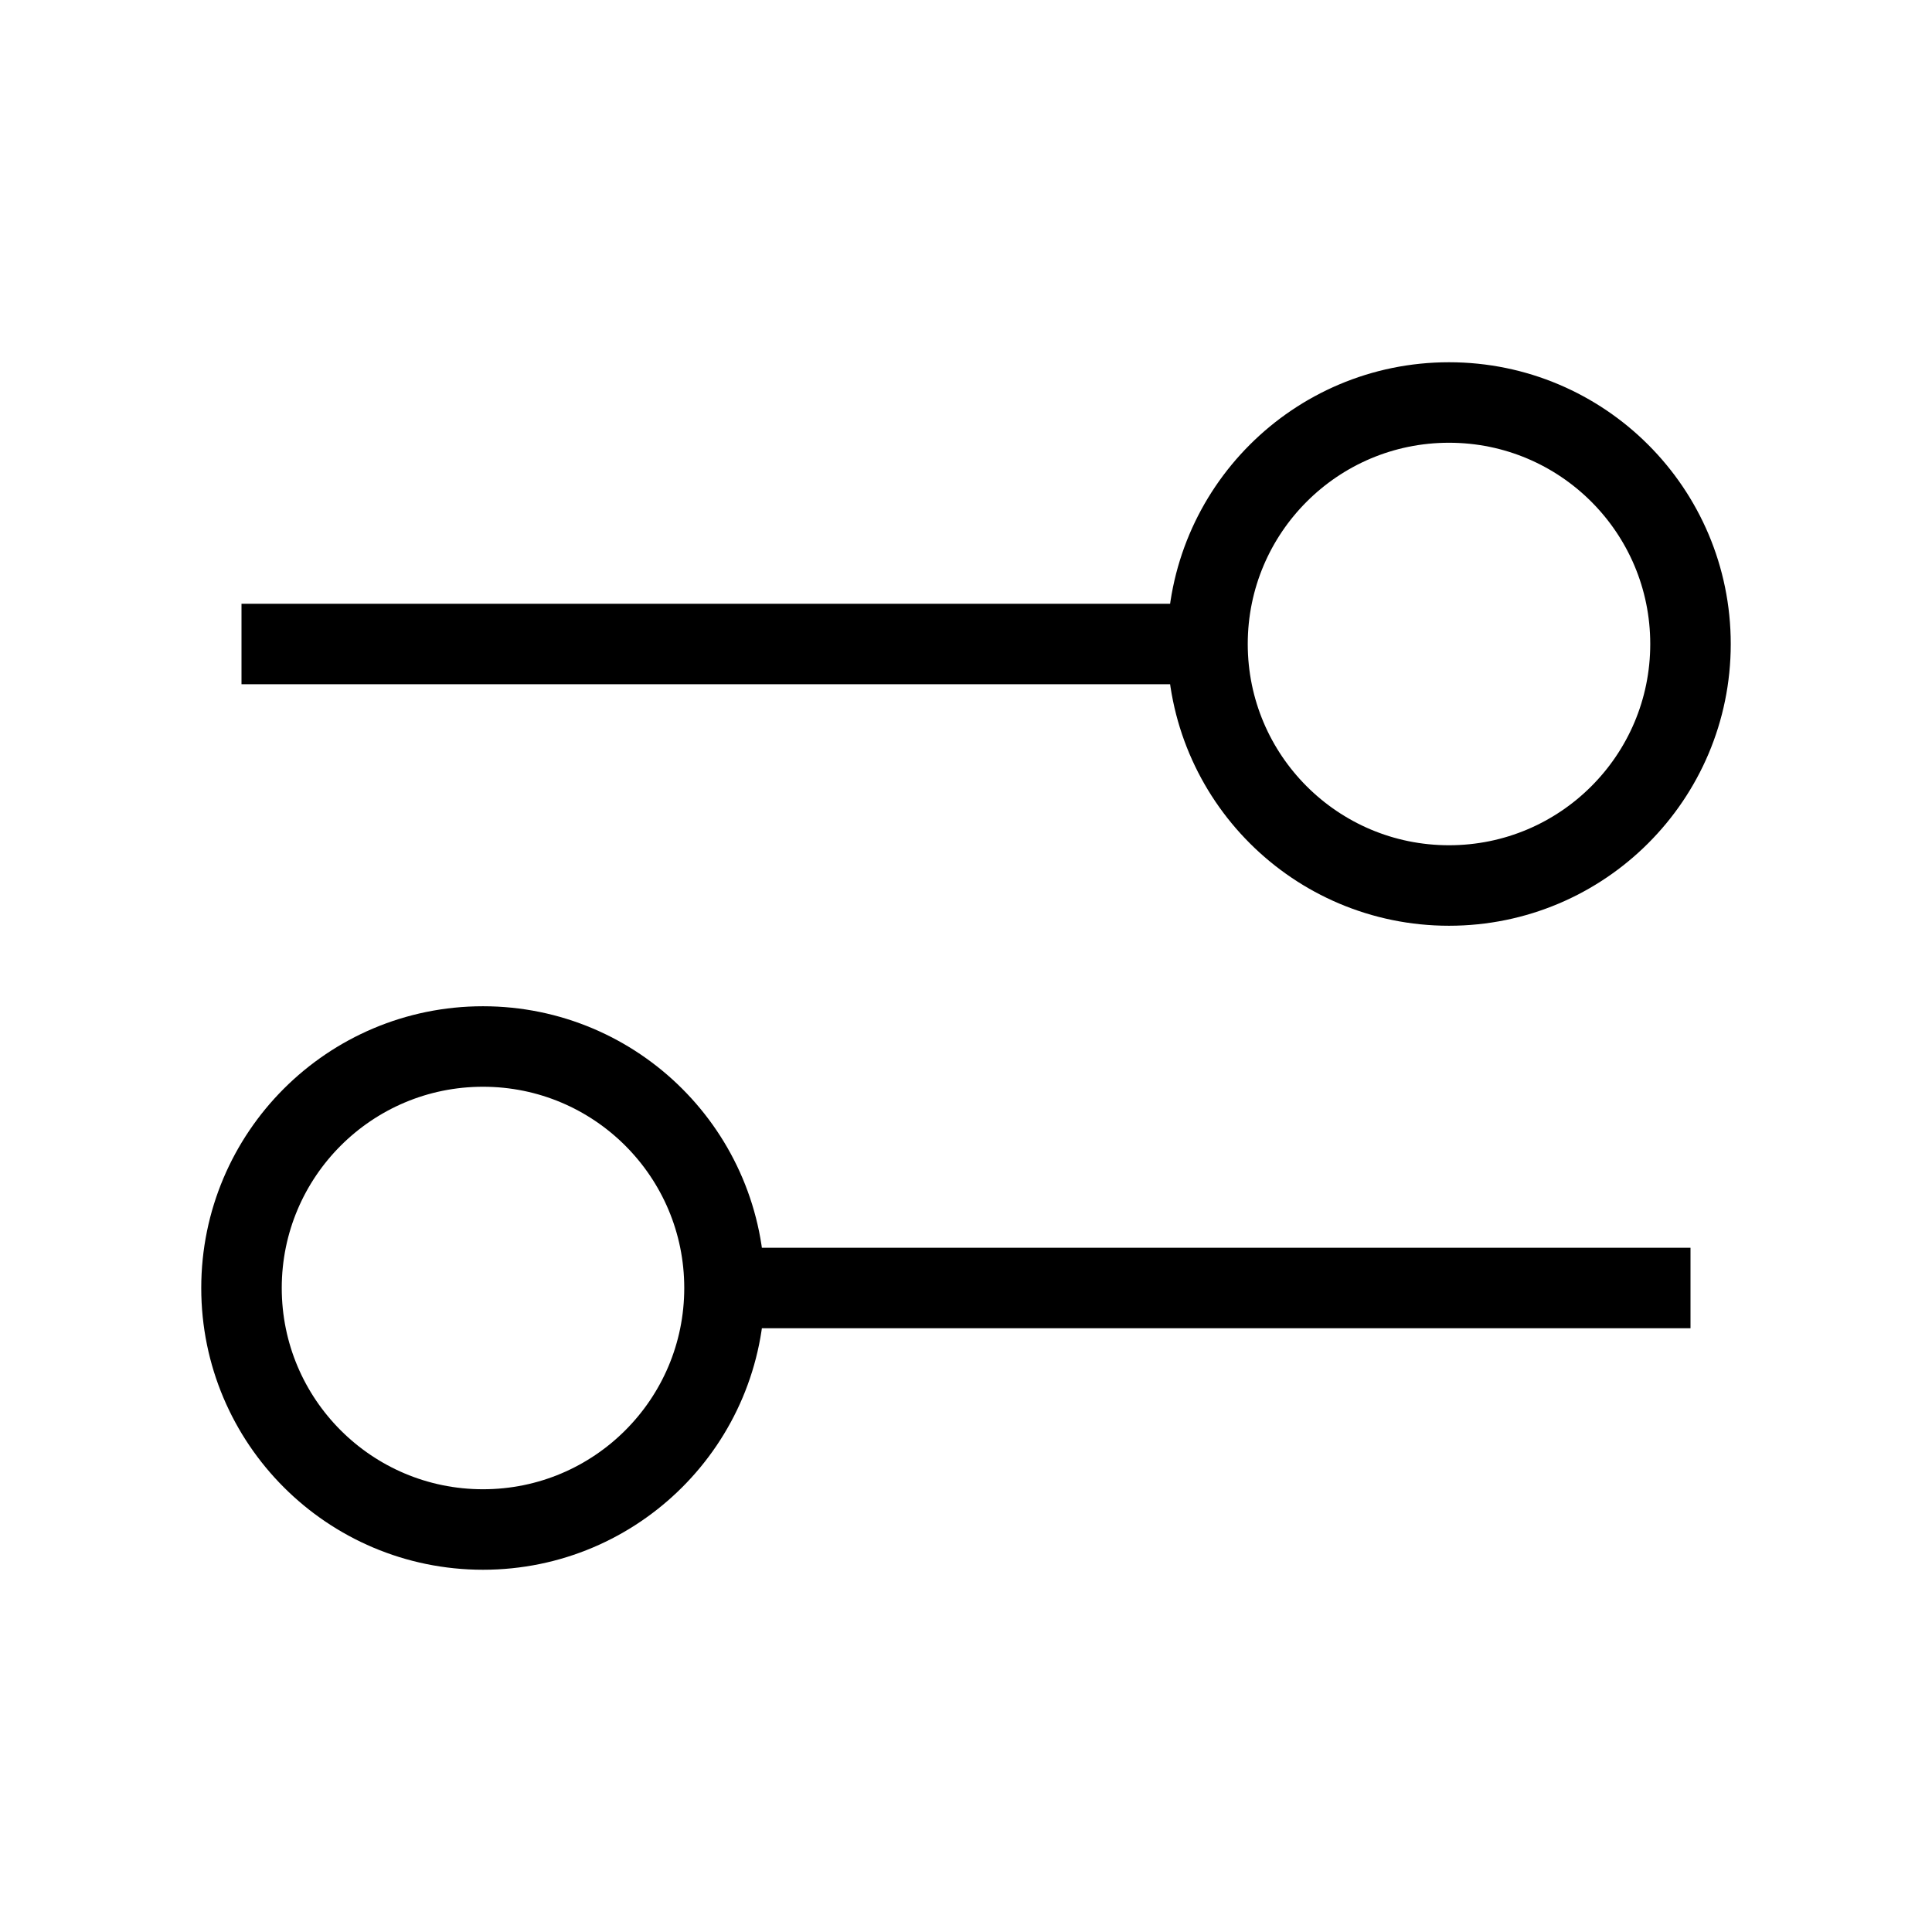
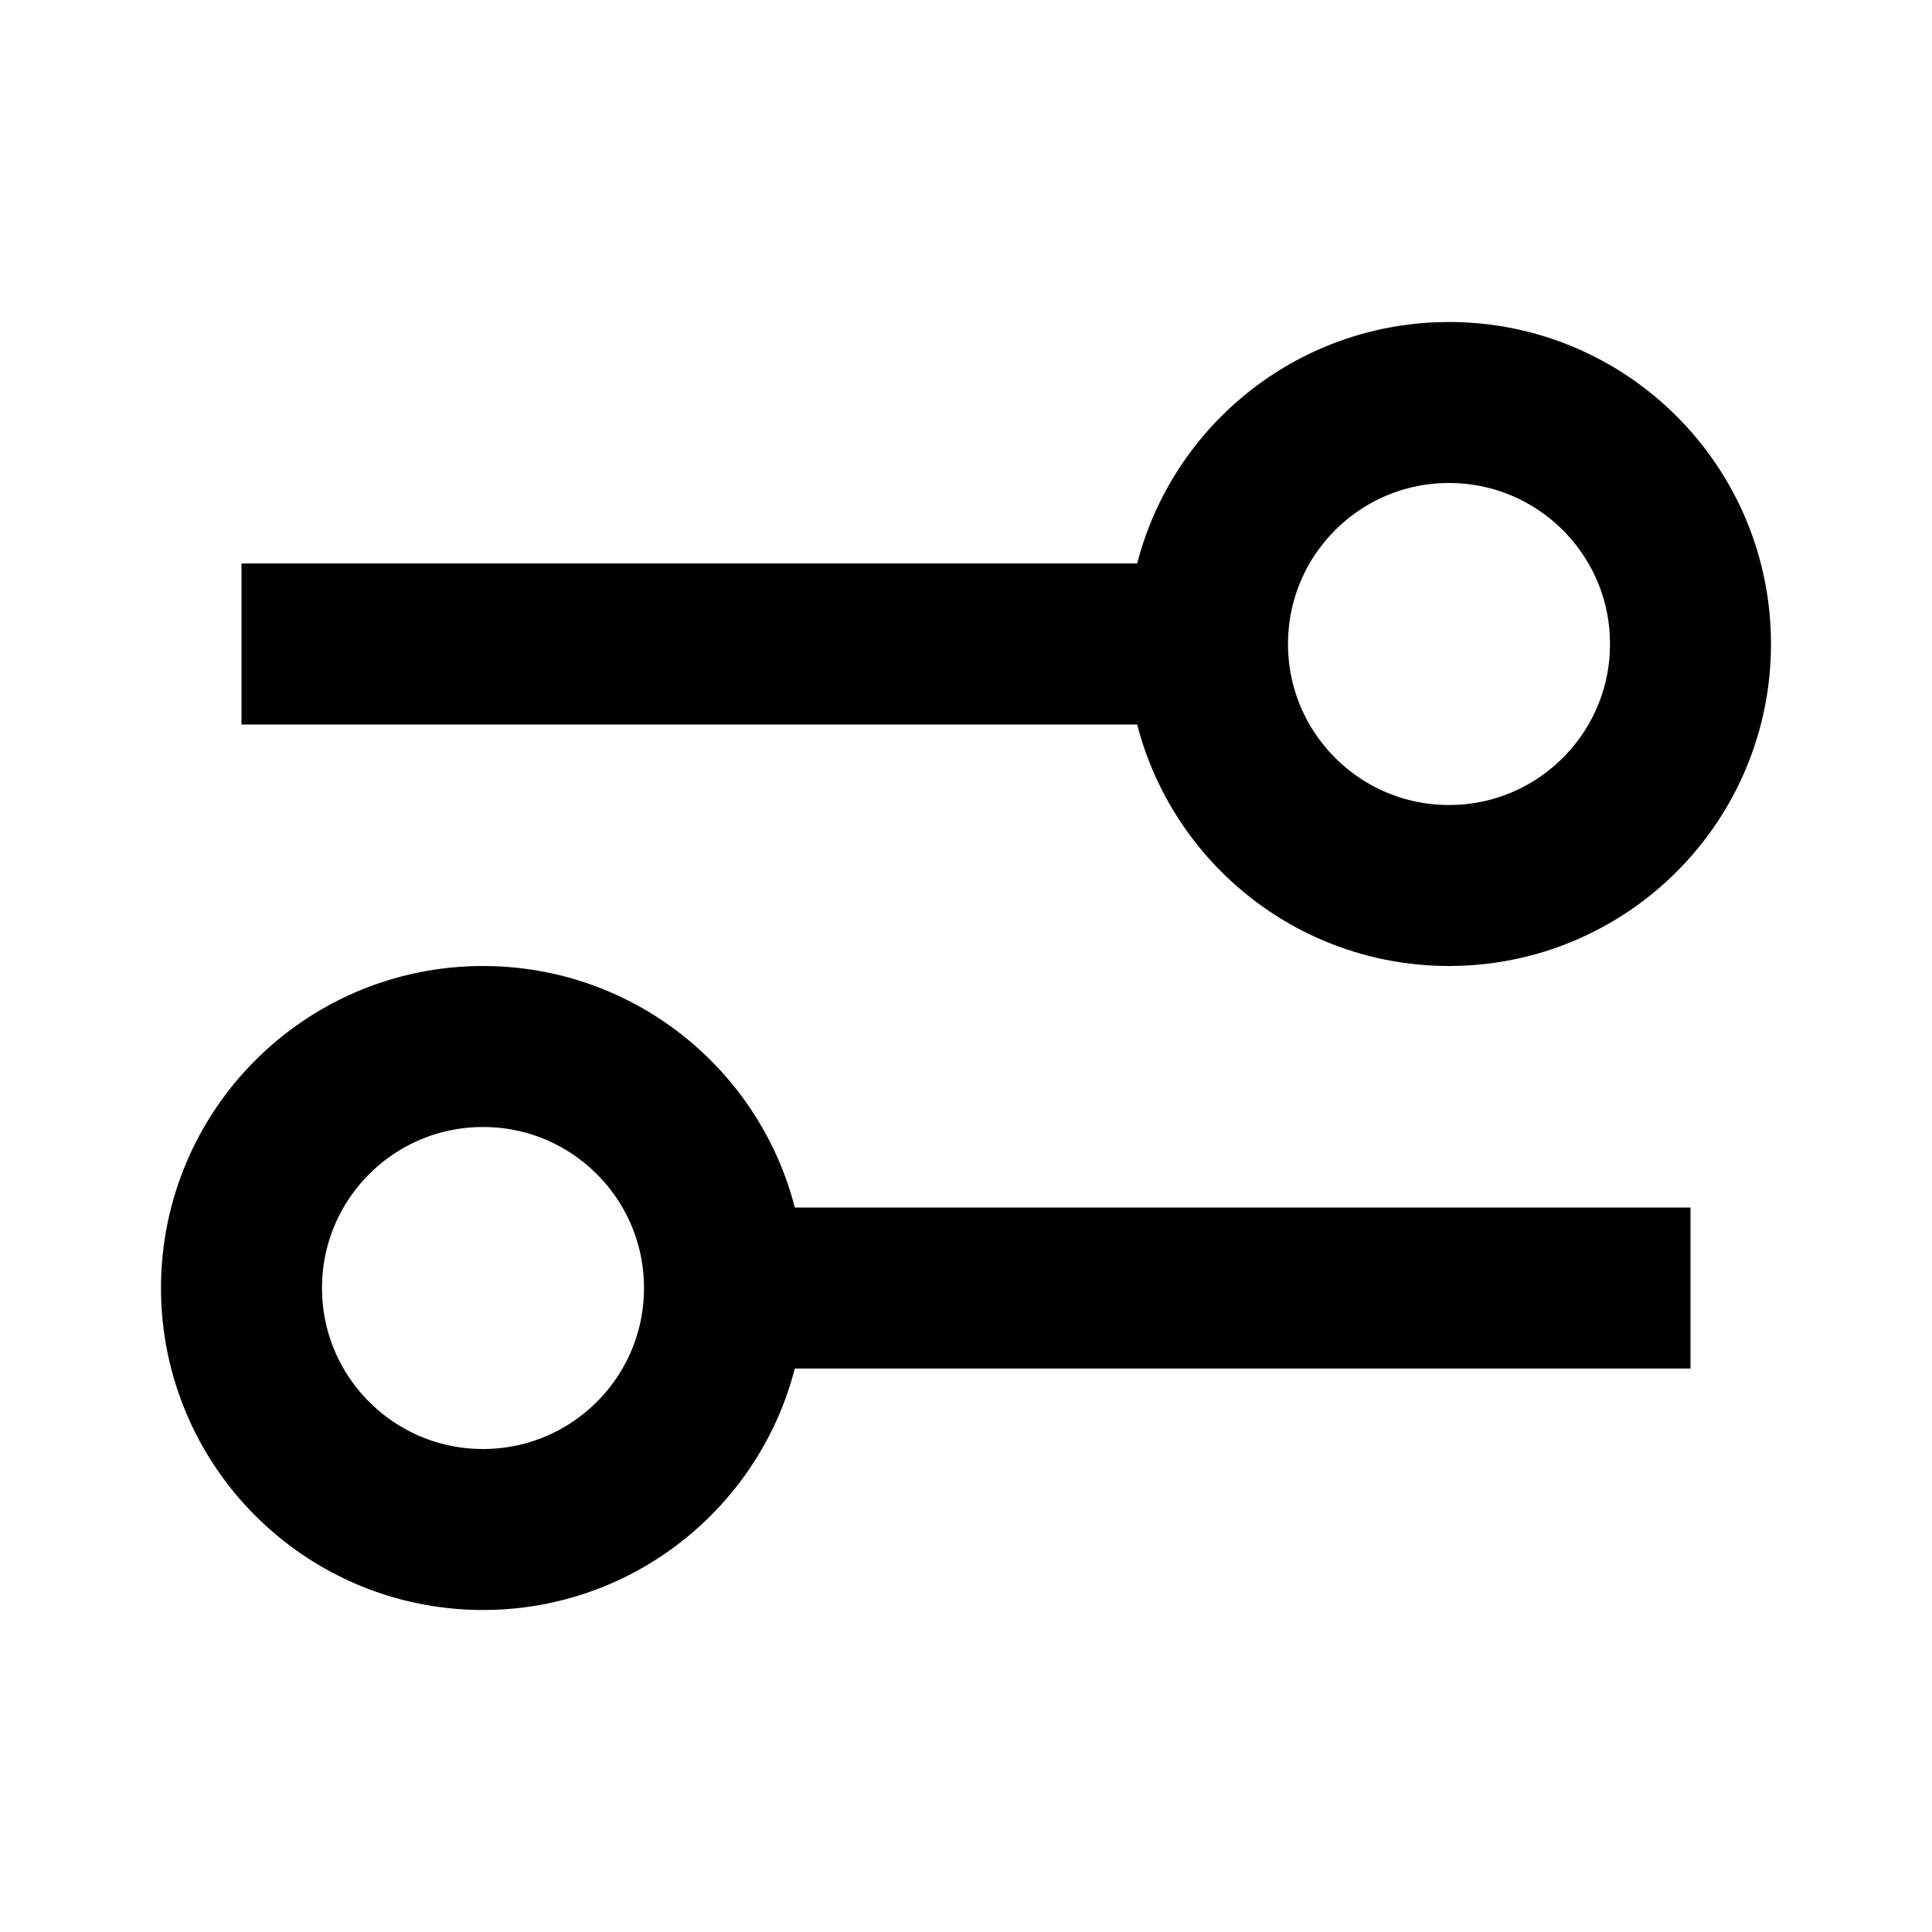
<svg xmlns="http://www.w3.org/2000/svg" width="24" height="24" viewBox="0 0 24 24" fill="none">
-   <path d="M3 8L15 8M15 8C15 9.657 16.343 11 18 11C19.657 11 21 9.657 21 8C21 6.343 19.657 5 18 5C16.343 5 15 6.343 15 8ZM9 16L21 16M9 16C9 17.657 7.657 19 6 19C4.343 19 3 17.657 3 16C3 14.343 4.343 13 6 13C7.657 13 9 14.343 9 16Z" stroke="currentColor" />
+   <path d="M3 8L15 8M15 8C15 9.657 16.343 11 18 11C19.657 11 21 9.657 21 8C21 6.343 19.657 5 18 5C16.343 5 15 6.343 15 8ZM9 16L21 16M9 16C9 17.657 7.657 19 6 19C4.343 19 3 17.657 3 16C3 14.343 4.343 13 6 13C7.657 13 9 14.343 9 16Z" stroke="currentColor" stroke-width="2" />
</svg>
